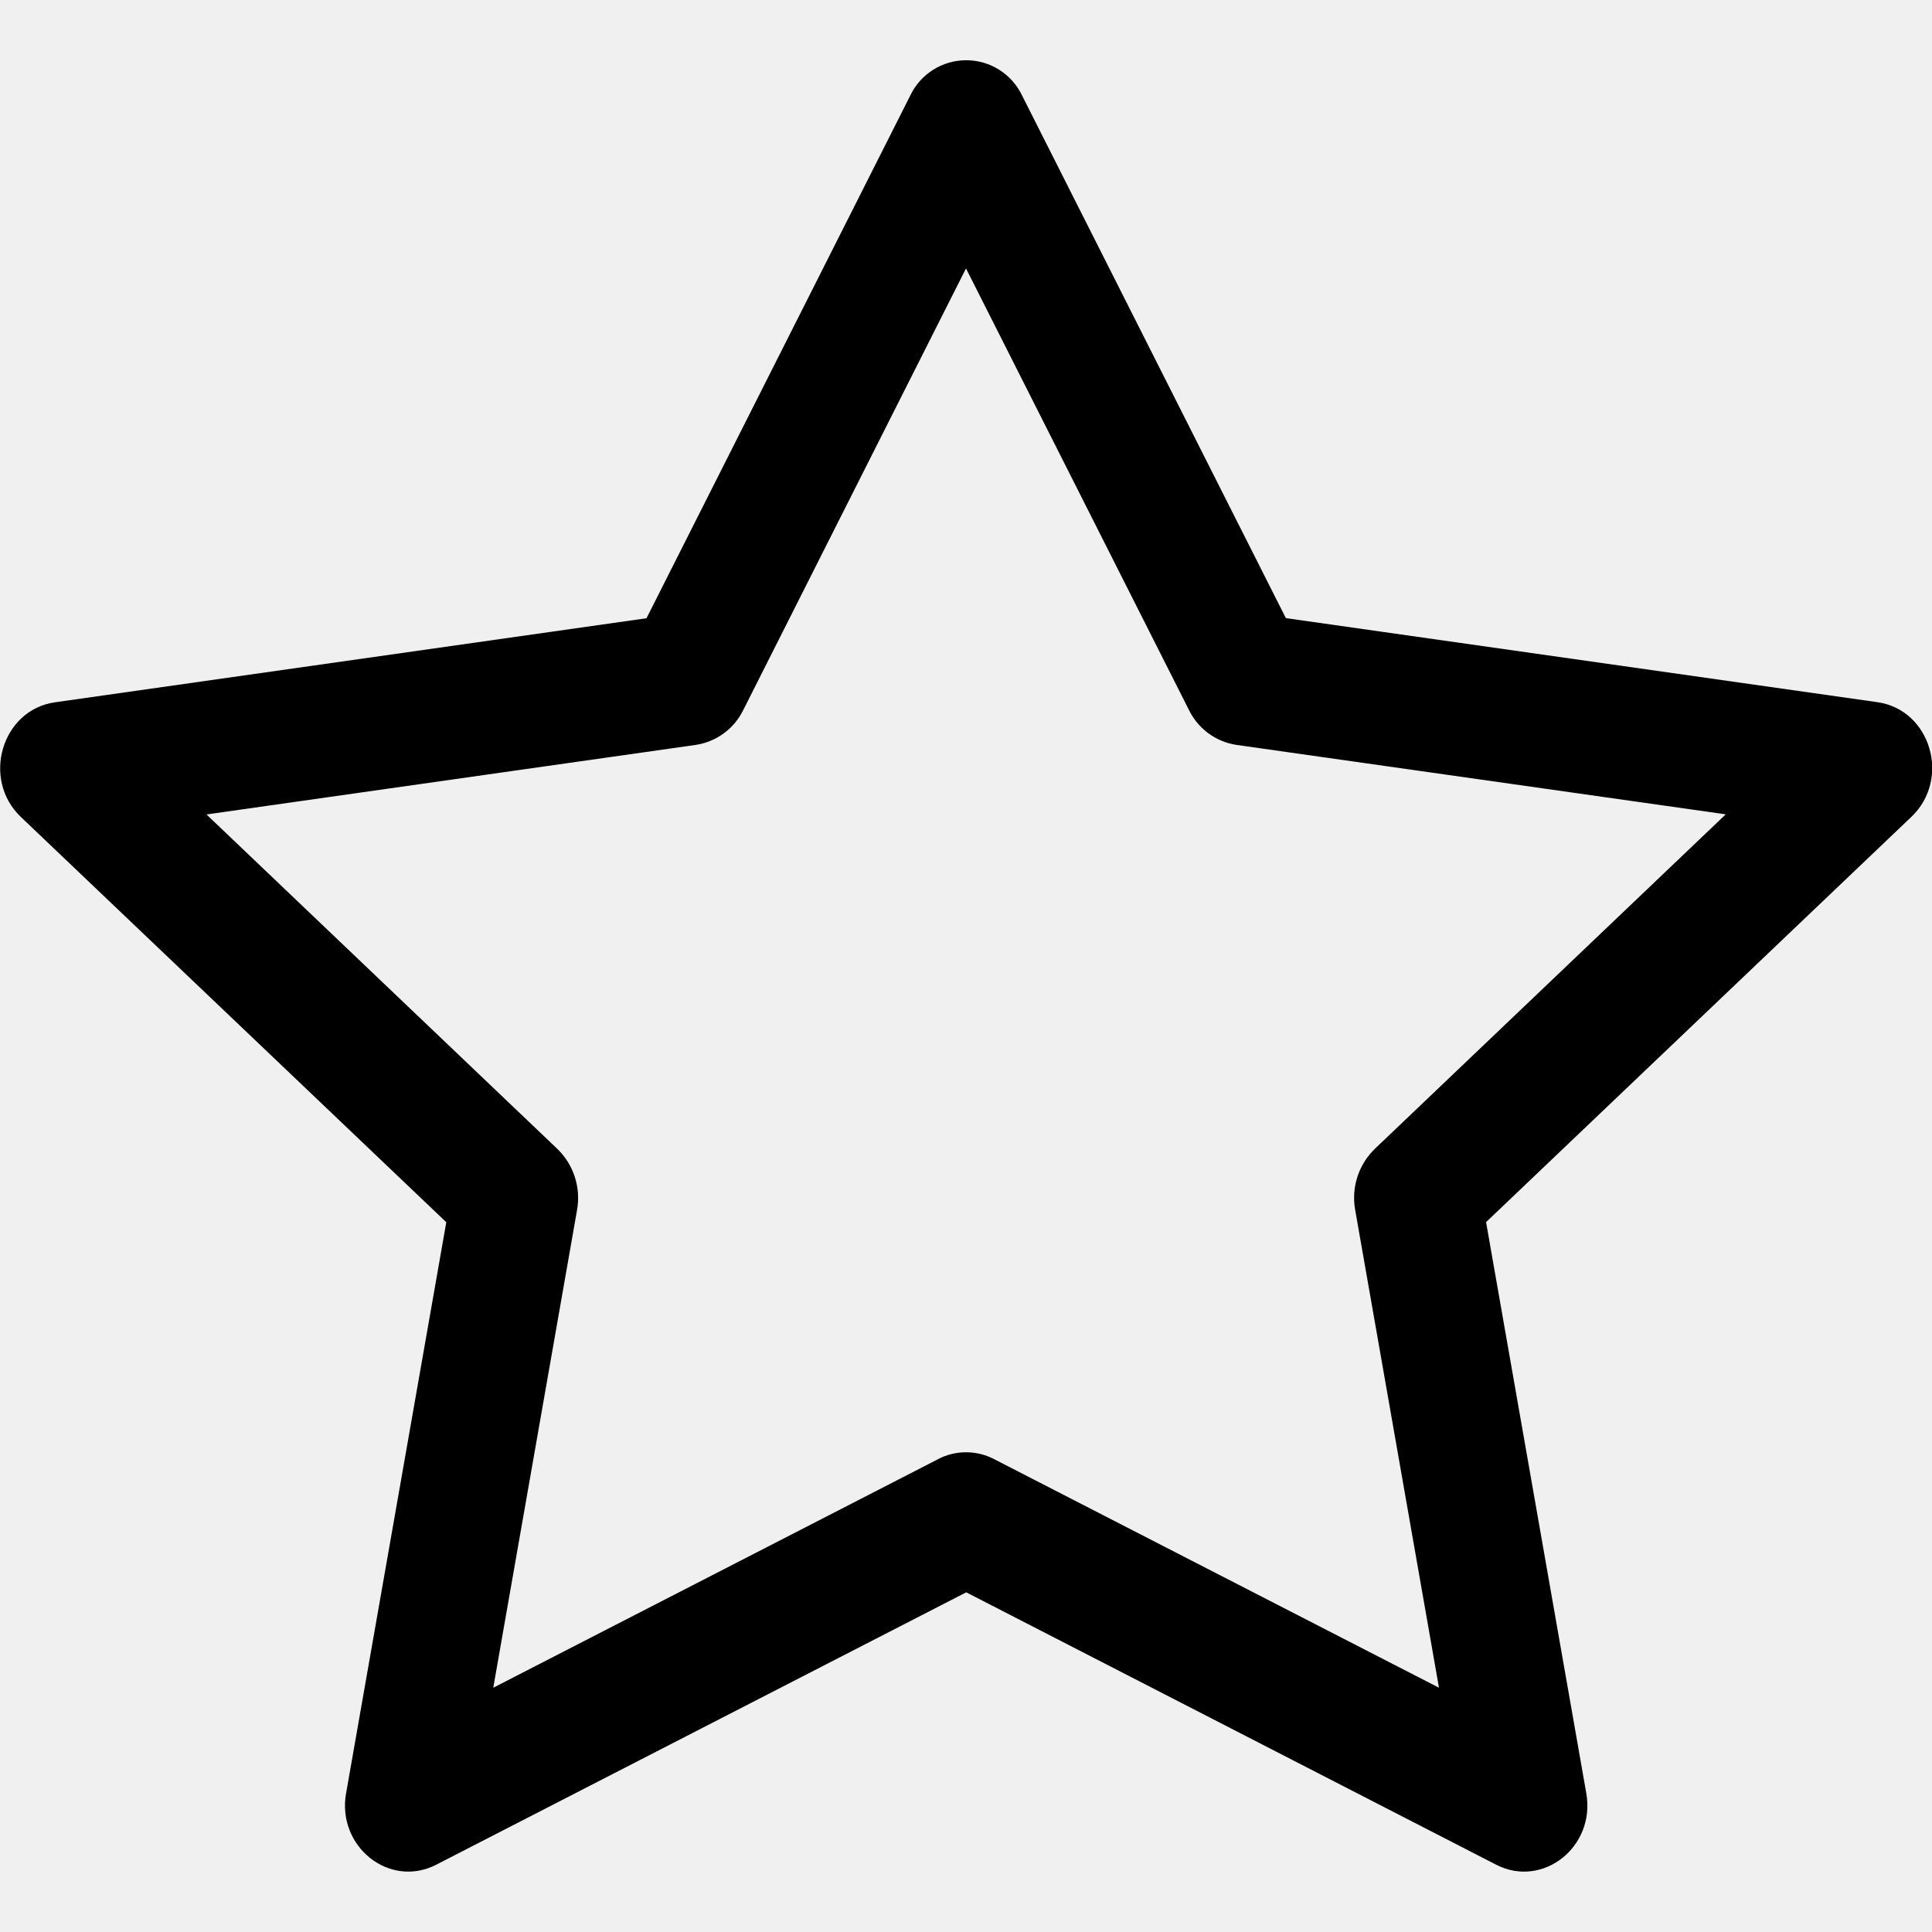
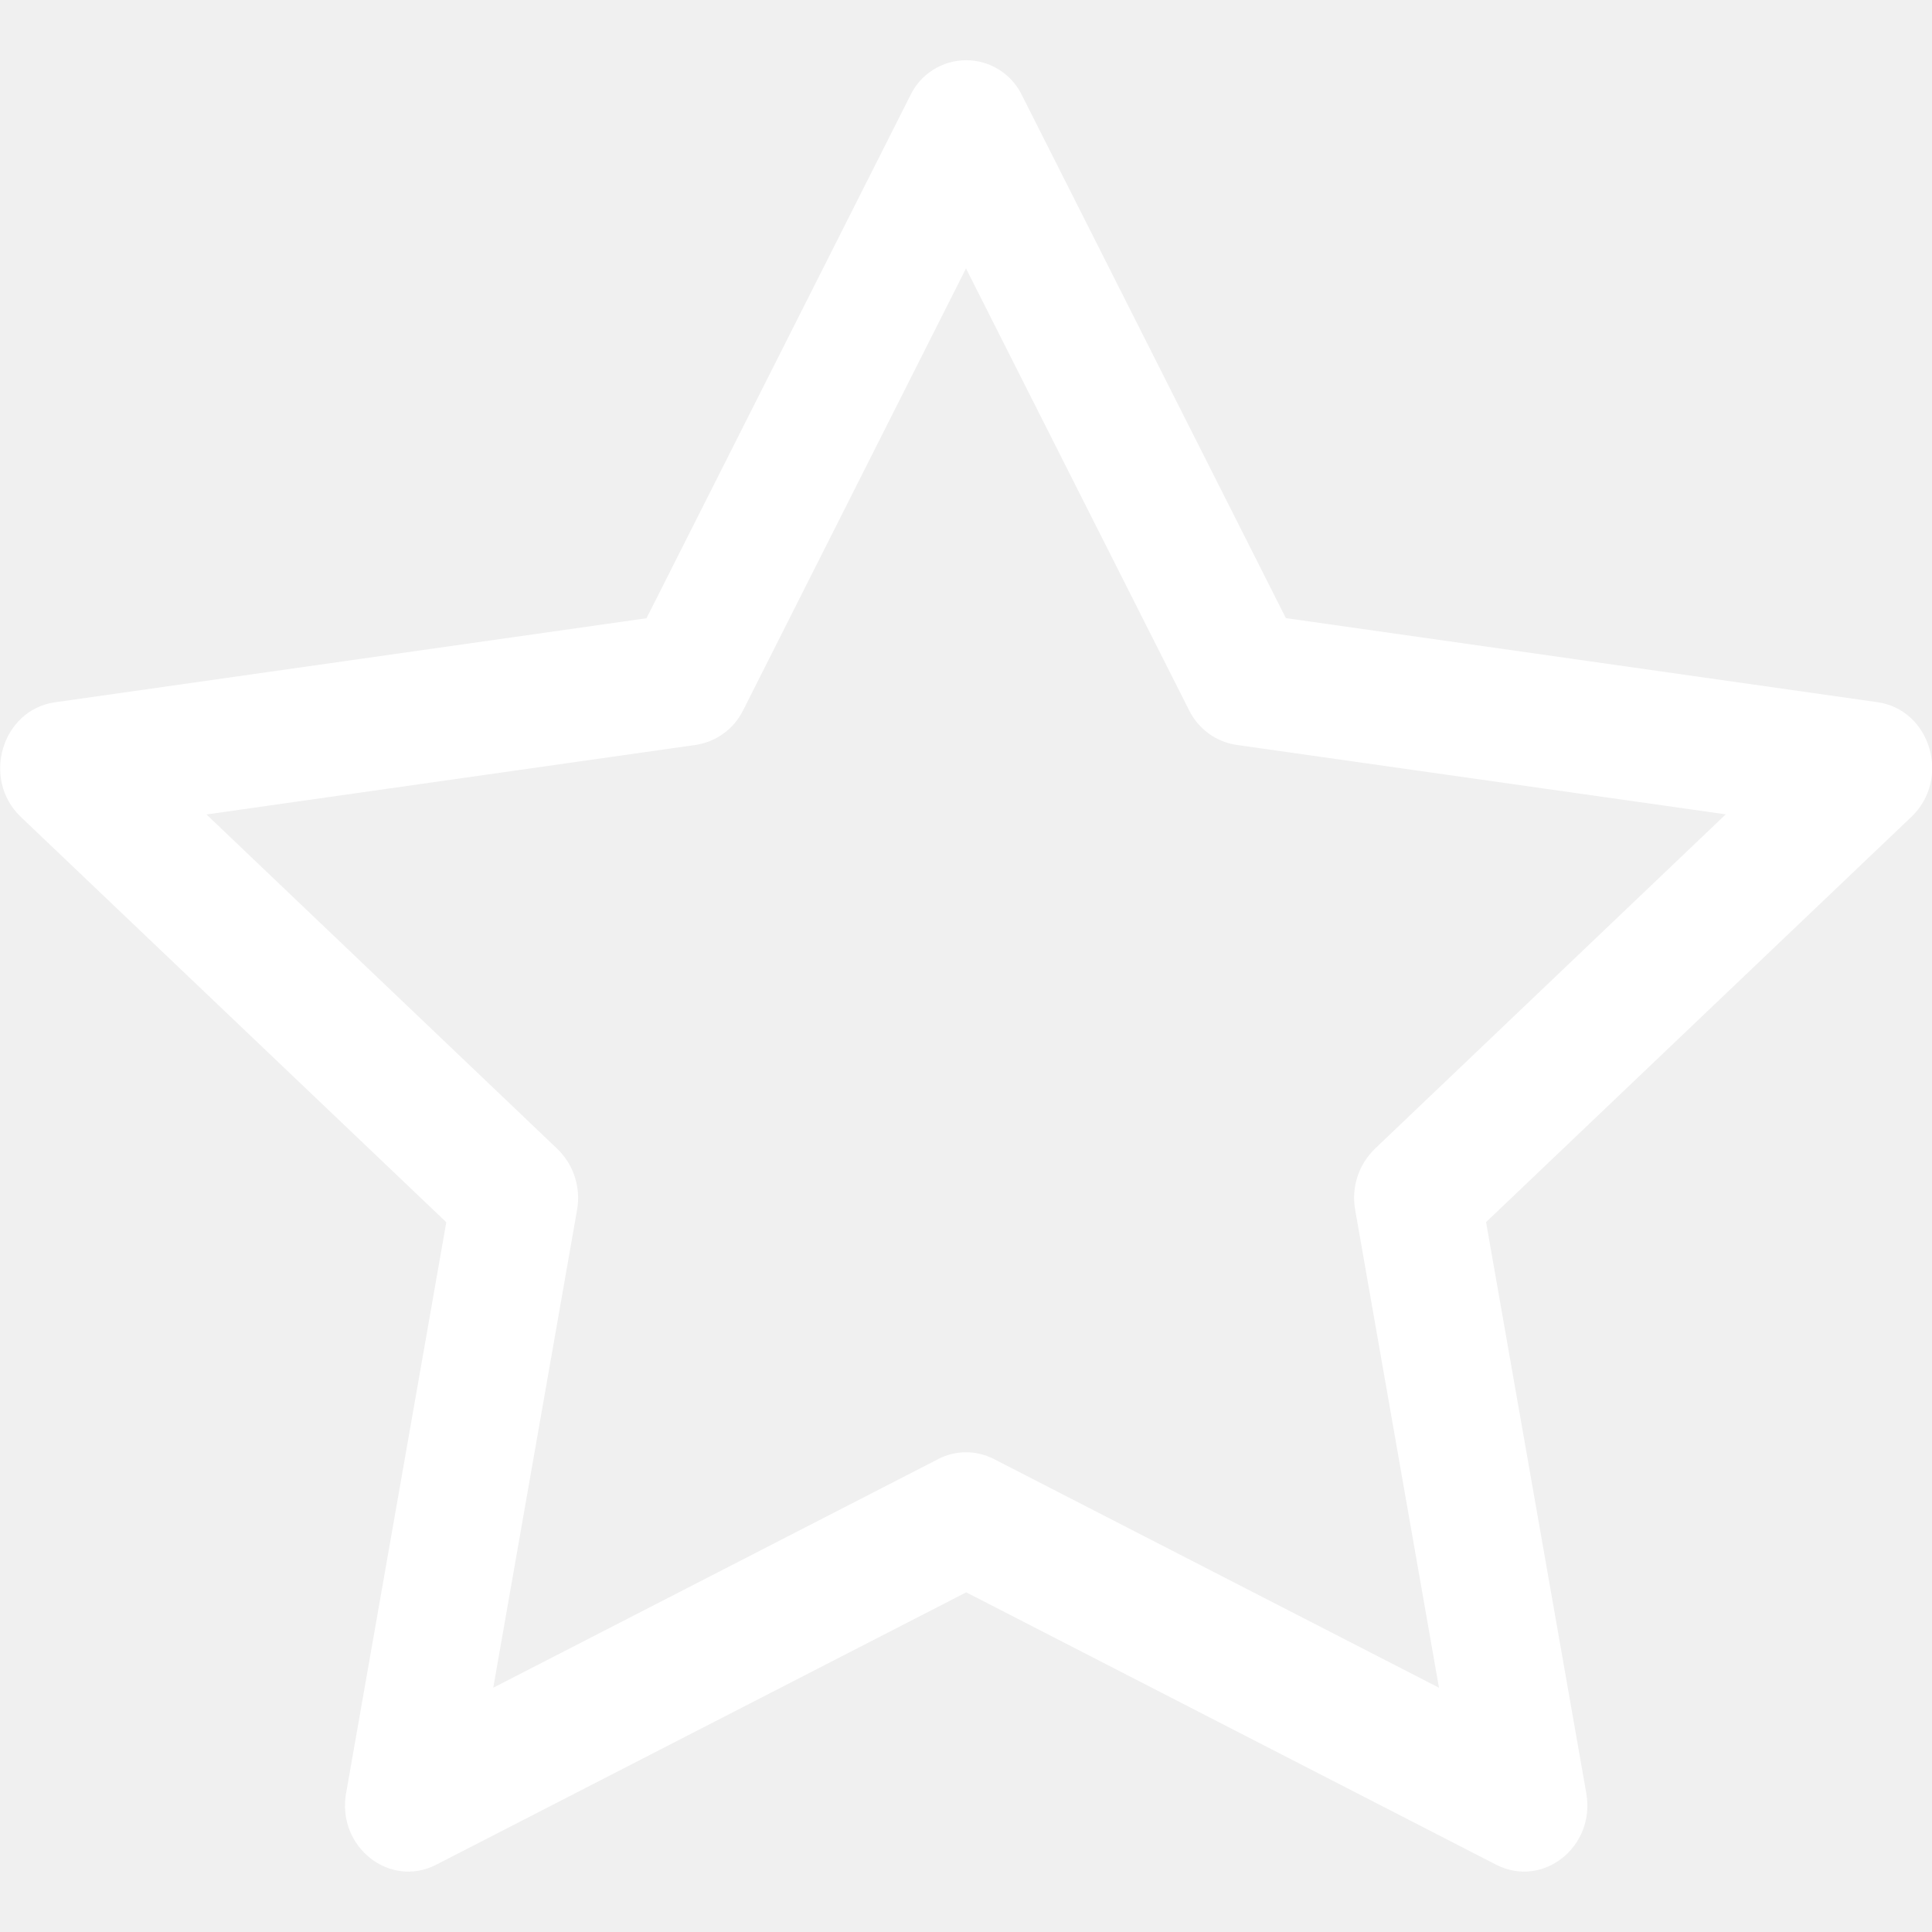
- <svg xmlns="http://www.w3.org/2000/svg" width="16" height="16" fill="currentColor" class="bi bi-star" viewBox="0 0 16 16">
+ <svg xmlns="http://www.w3.org/2000/svg" width="16" height="16" fill="white" class="bi bi-star" viewBox="0 0 16 16">
  <path d="M2.866 14.85c-.078.444.36.791.746.593l4.39-2.256 4.389 2.256c.386.198.824-.149.746-.592l-.83-4.73 3.522-3.356c.33-.314.16-.888-.282-.95l-4.898-.696L8.465.792a.513.513 0 0 0-.927 0L5.354 5.12l-4.898.696c-.441.062-.612.636-.283.95l3.523 3.356-.83 4.73zm4.905-2.767-3.686 1.894.694-3.957a.565.565 0 0 0-.163-.505L1.71 6.745l4.052-.576a.525.525 0 0 0 .393-.288L8 2.223l1.847 3.658a.525.525 0 0 0 .393.288l4.052.575-2.906 2.77a.565.565 0 0 0-.163.506l.694 3.957-3.686-1.894a.503.503 0 0 0-.461 0z" />
</svg>
